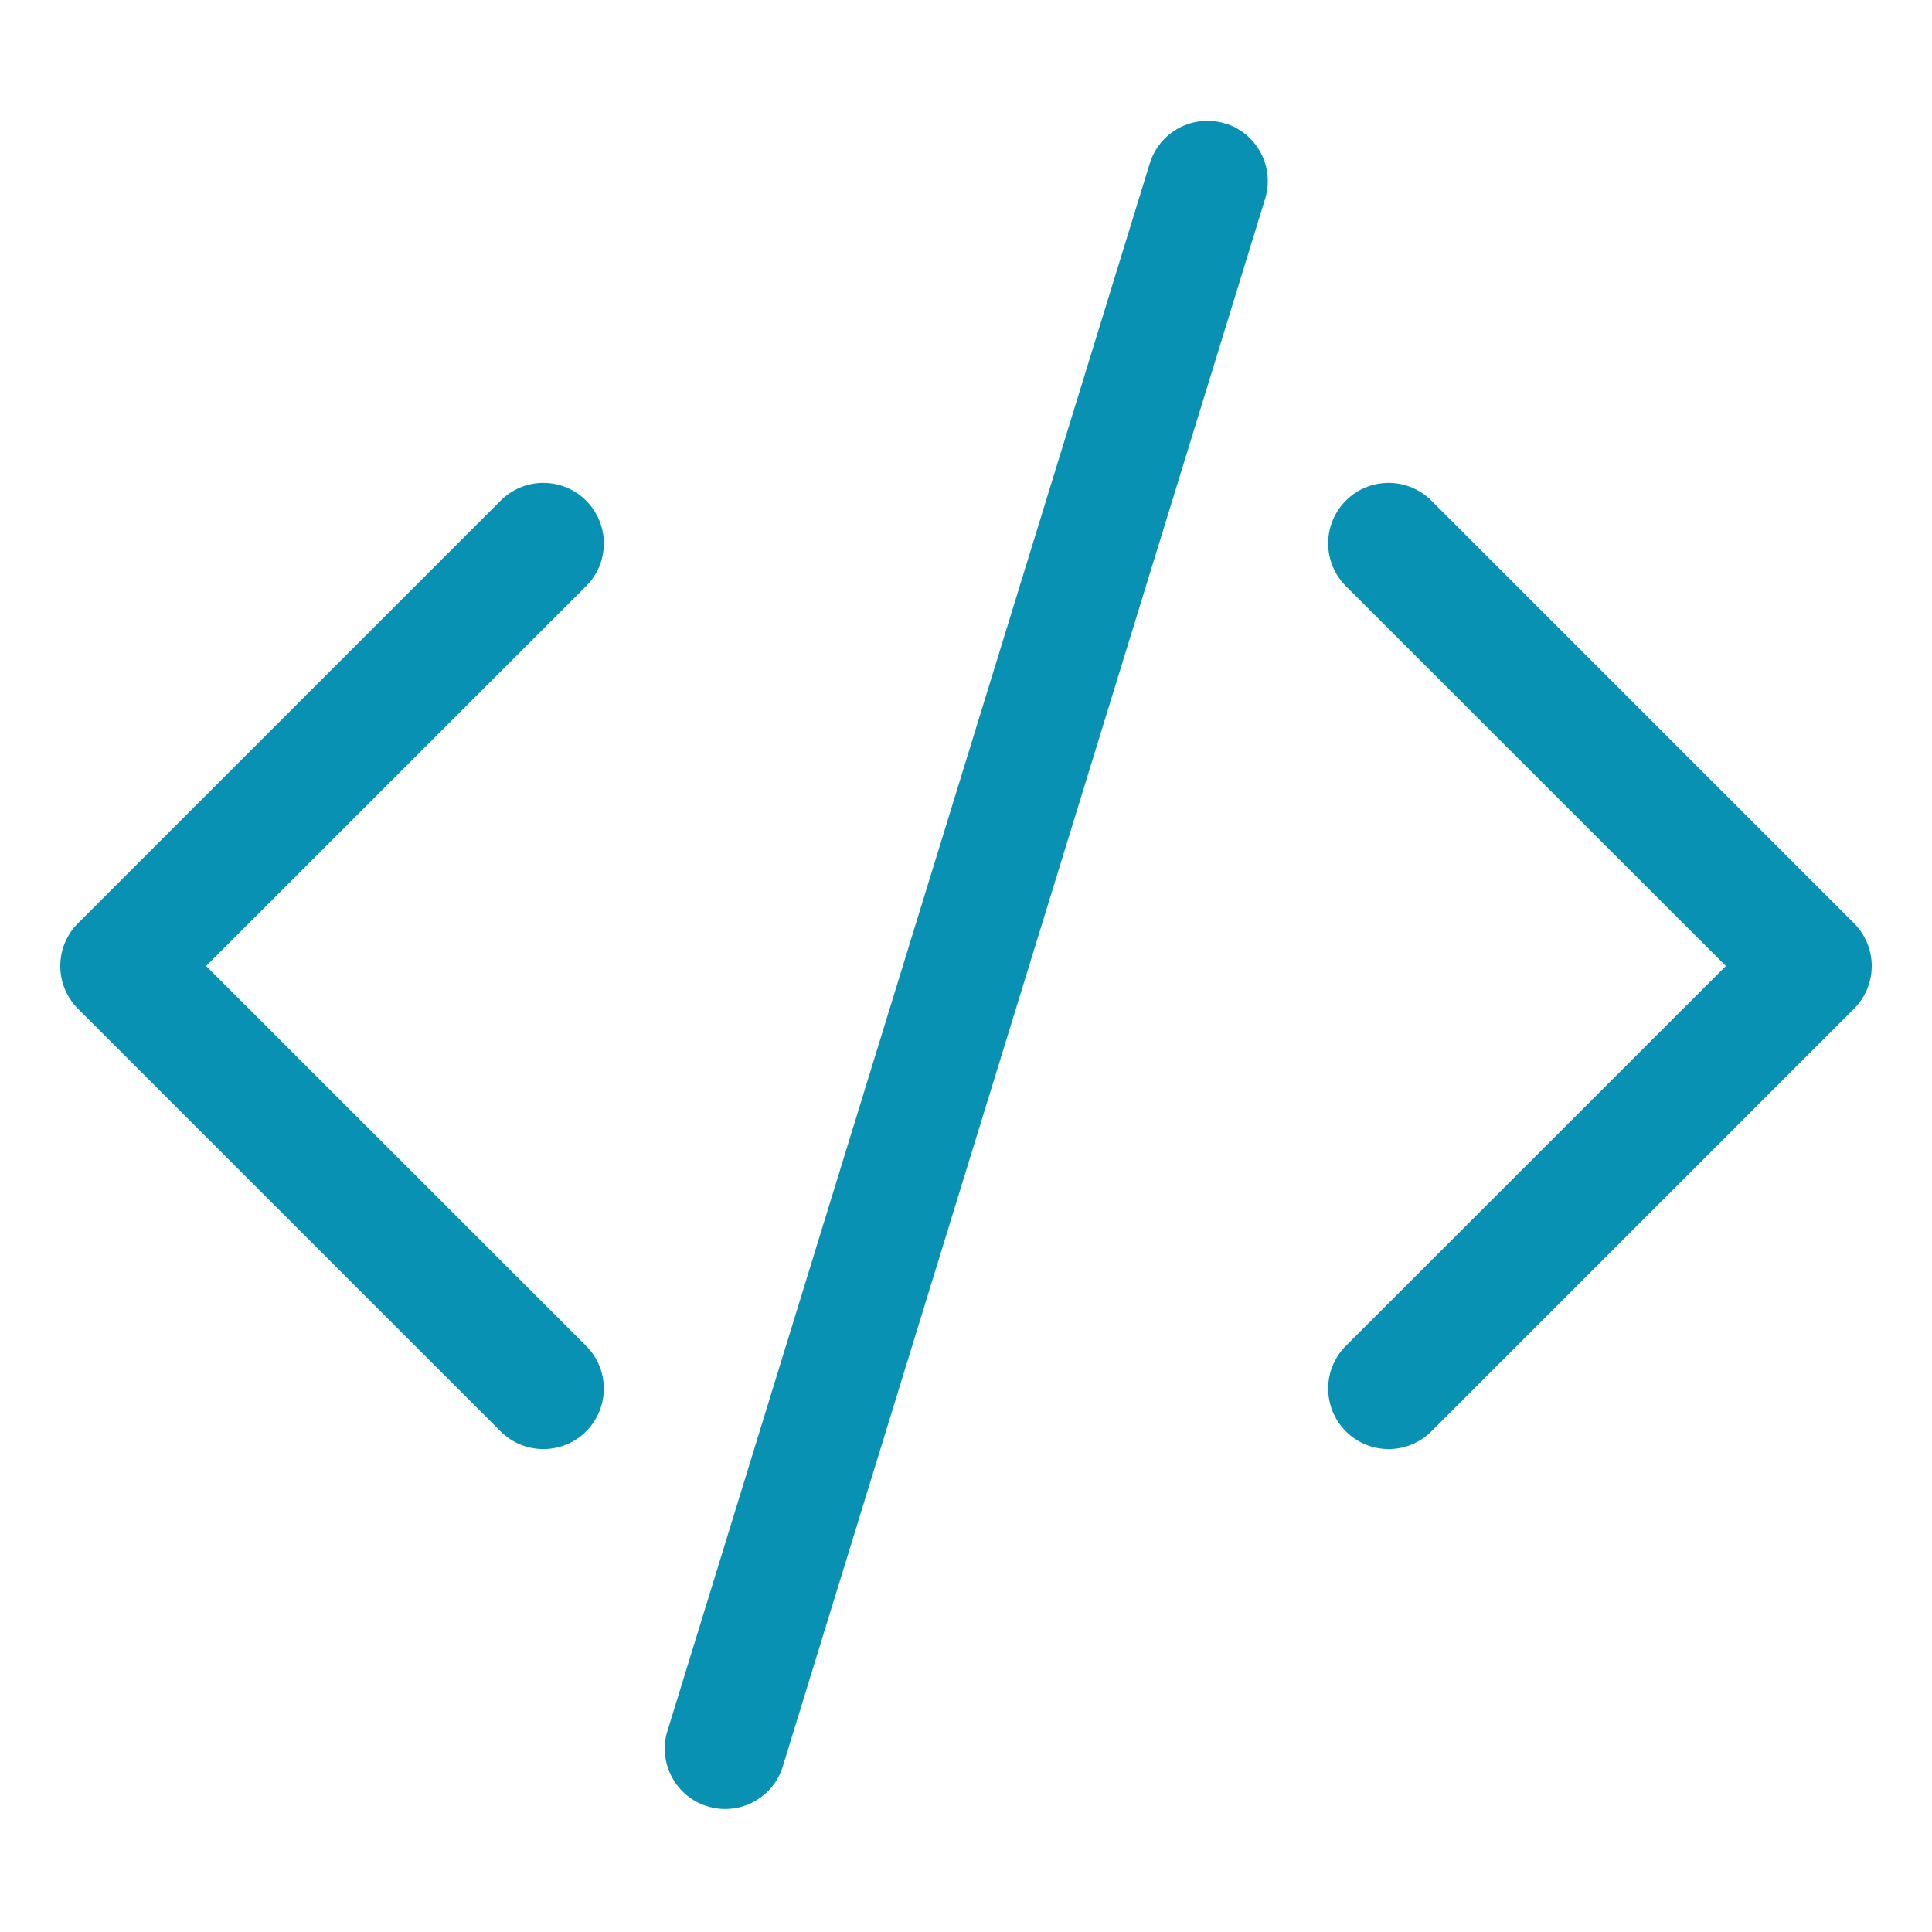
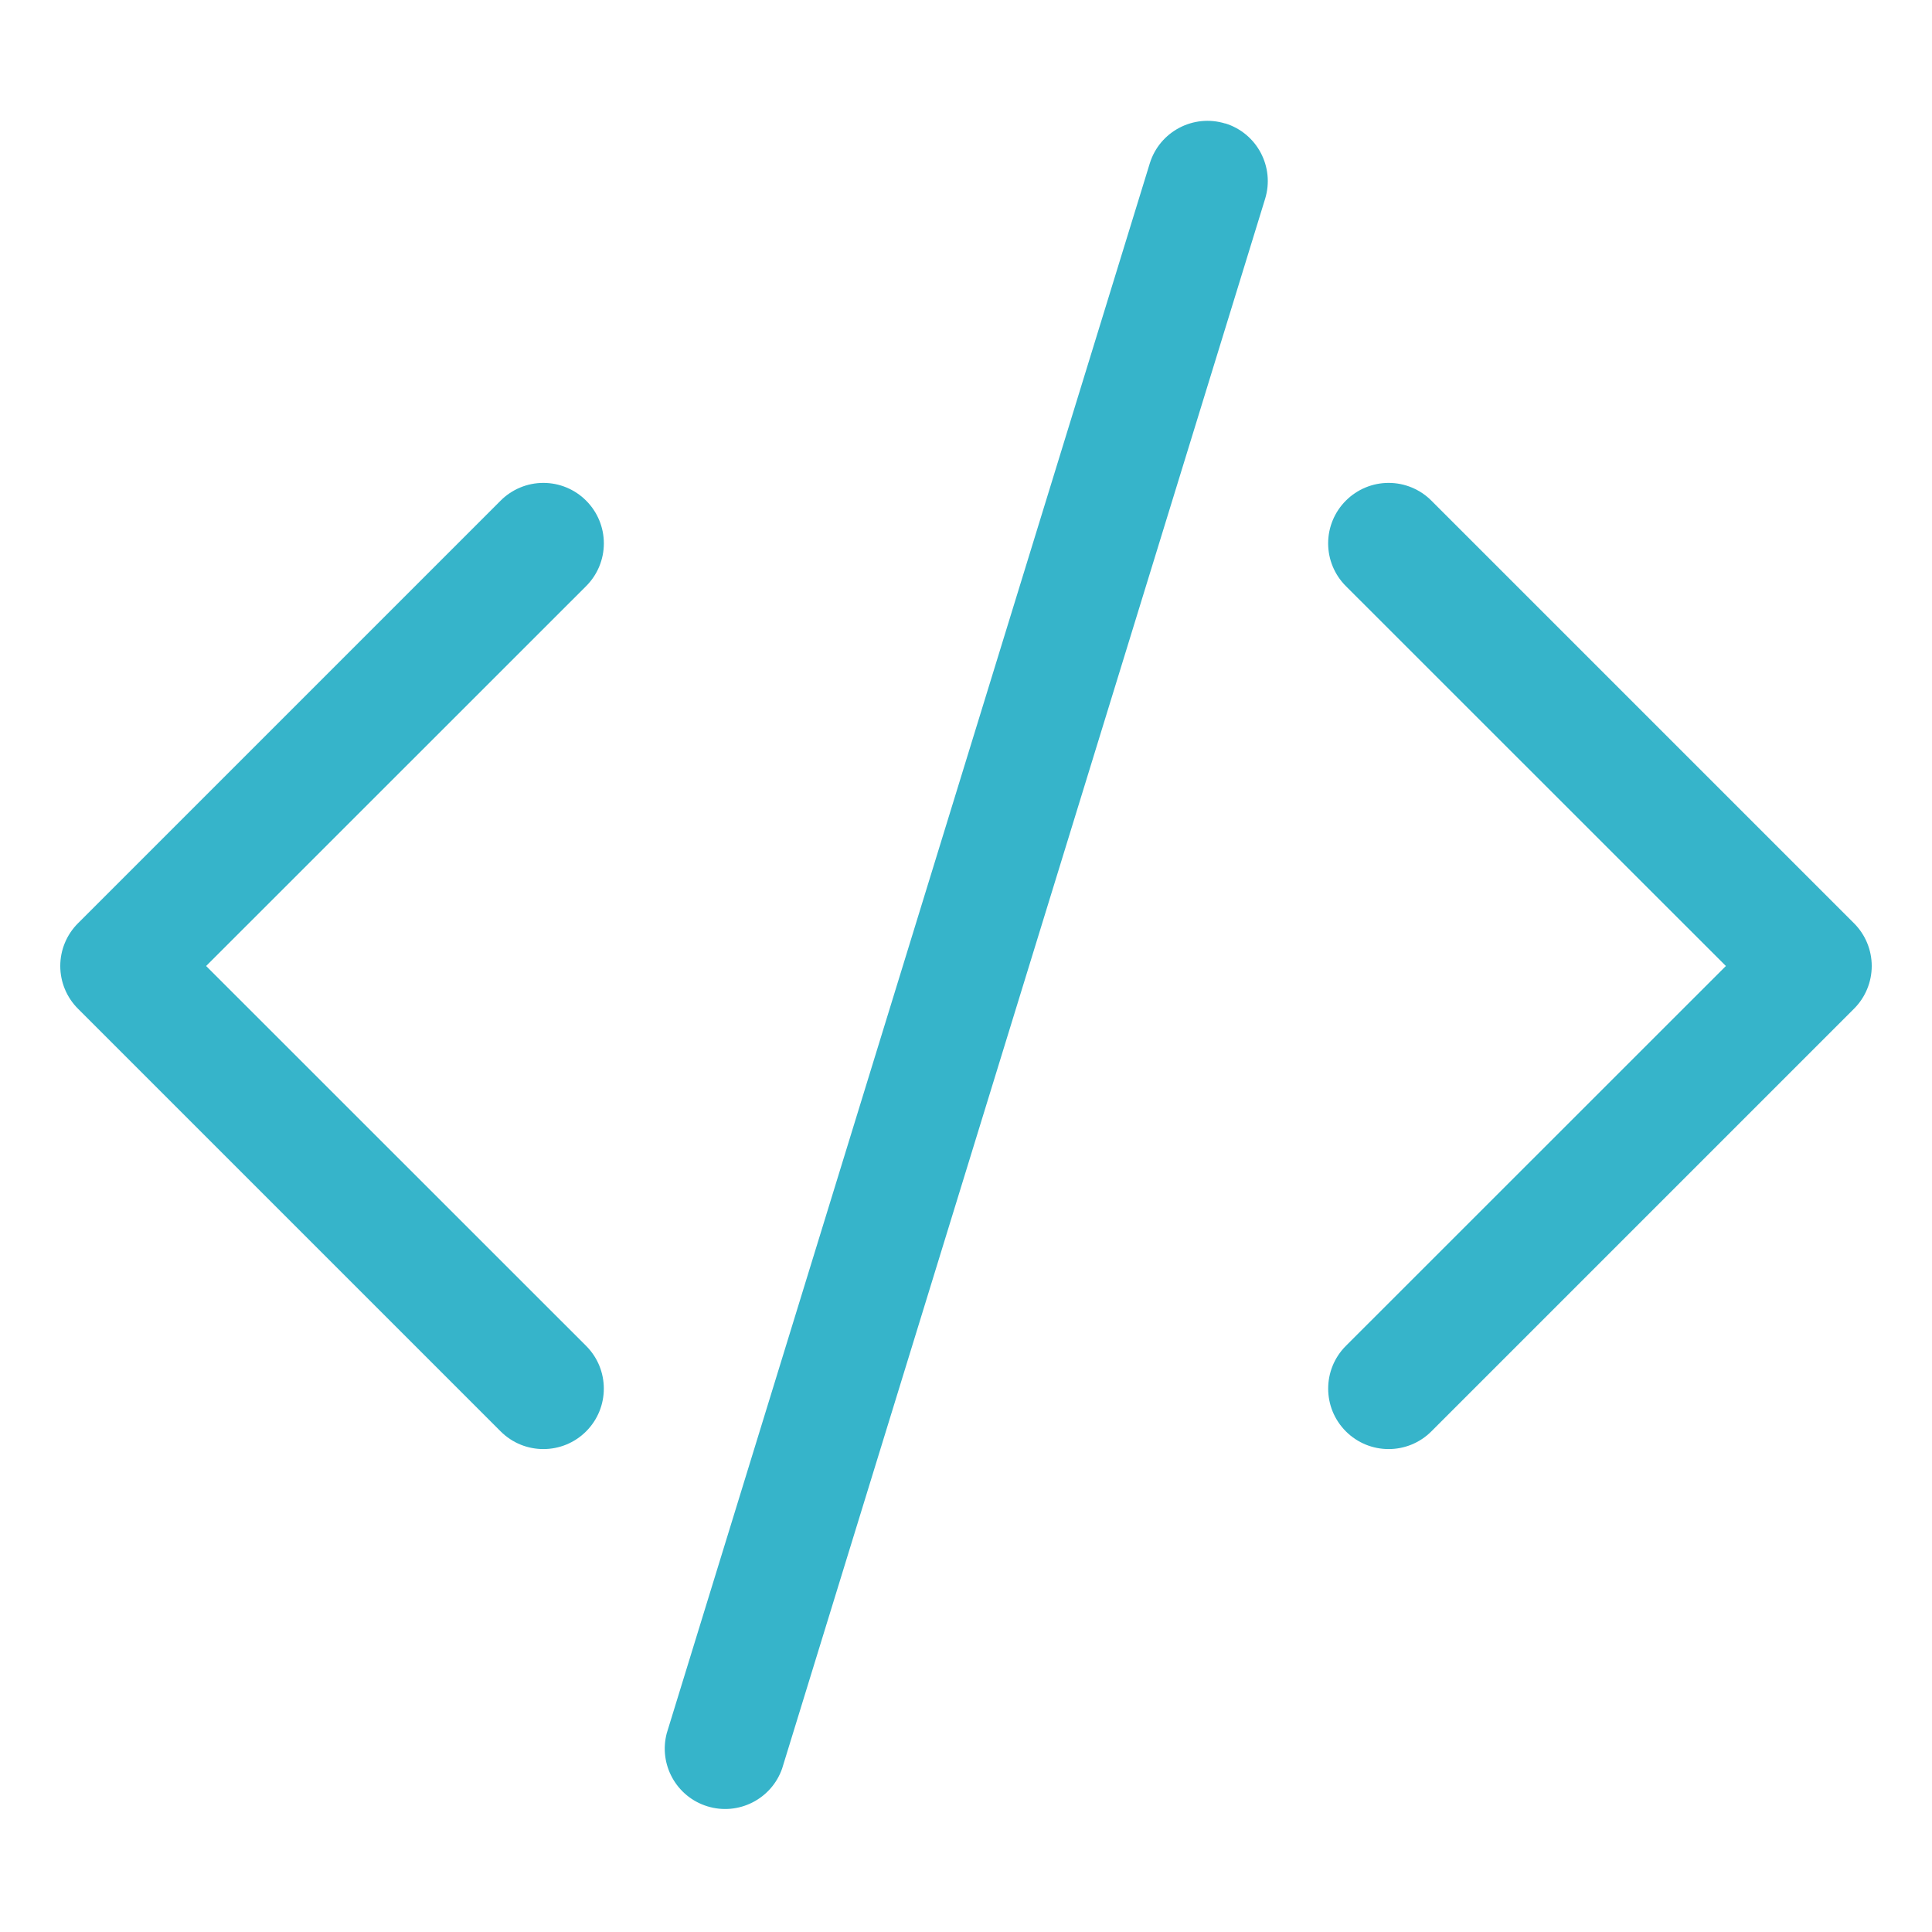
- <svg xmlns="http://www.w3.org/2000/svg" width="16" height="16" fill="rgb(8, 145, 178)" class="bi bi-code-slash" viewBox="0 0 16 16">
+ <svg xmlns="http://www.w3.org/2000/svg" width="16" height="16" fill="rgb(54, 180, 202)" class="bi bi-code-slash" viewBox="0 0 16 16">
  <path fill-rule="evenodd" d="M4.854 4.146a.5.5 0 0 1 0 .708L1.707 8l3.147 3.146a.5.5 0 0 1-.708.708l-3.5-3.5a.5.5 0 0 1 0-.708l3.5-3.5a.5.5 0 0 1 .708 0zm6.292 0a.5.5 0 0 0 0 .708L14.293 8l-3.147 3.146a.5.5 0 0 0 .708.708l3.5-3.5a.5.5 0 0 0 0-.708l-3.5-3.5a.5.5 0 0 0-.708 0zm-.999-3.124a.5.5 0 0 1 .33.625l-4 13a.5.5 0 0 1-.955-.294l4-13a.5.5 0 0 1 .625-.33z" />
</svg>
